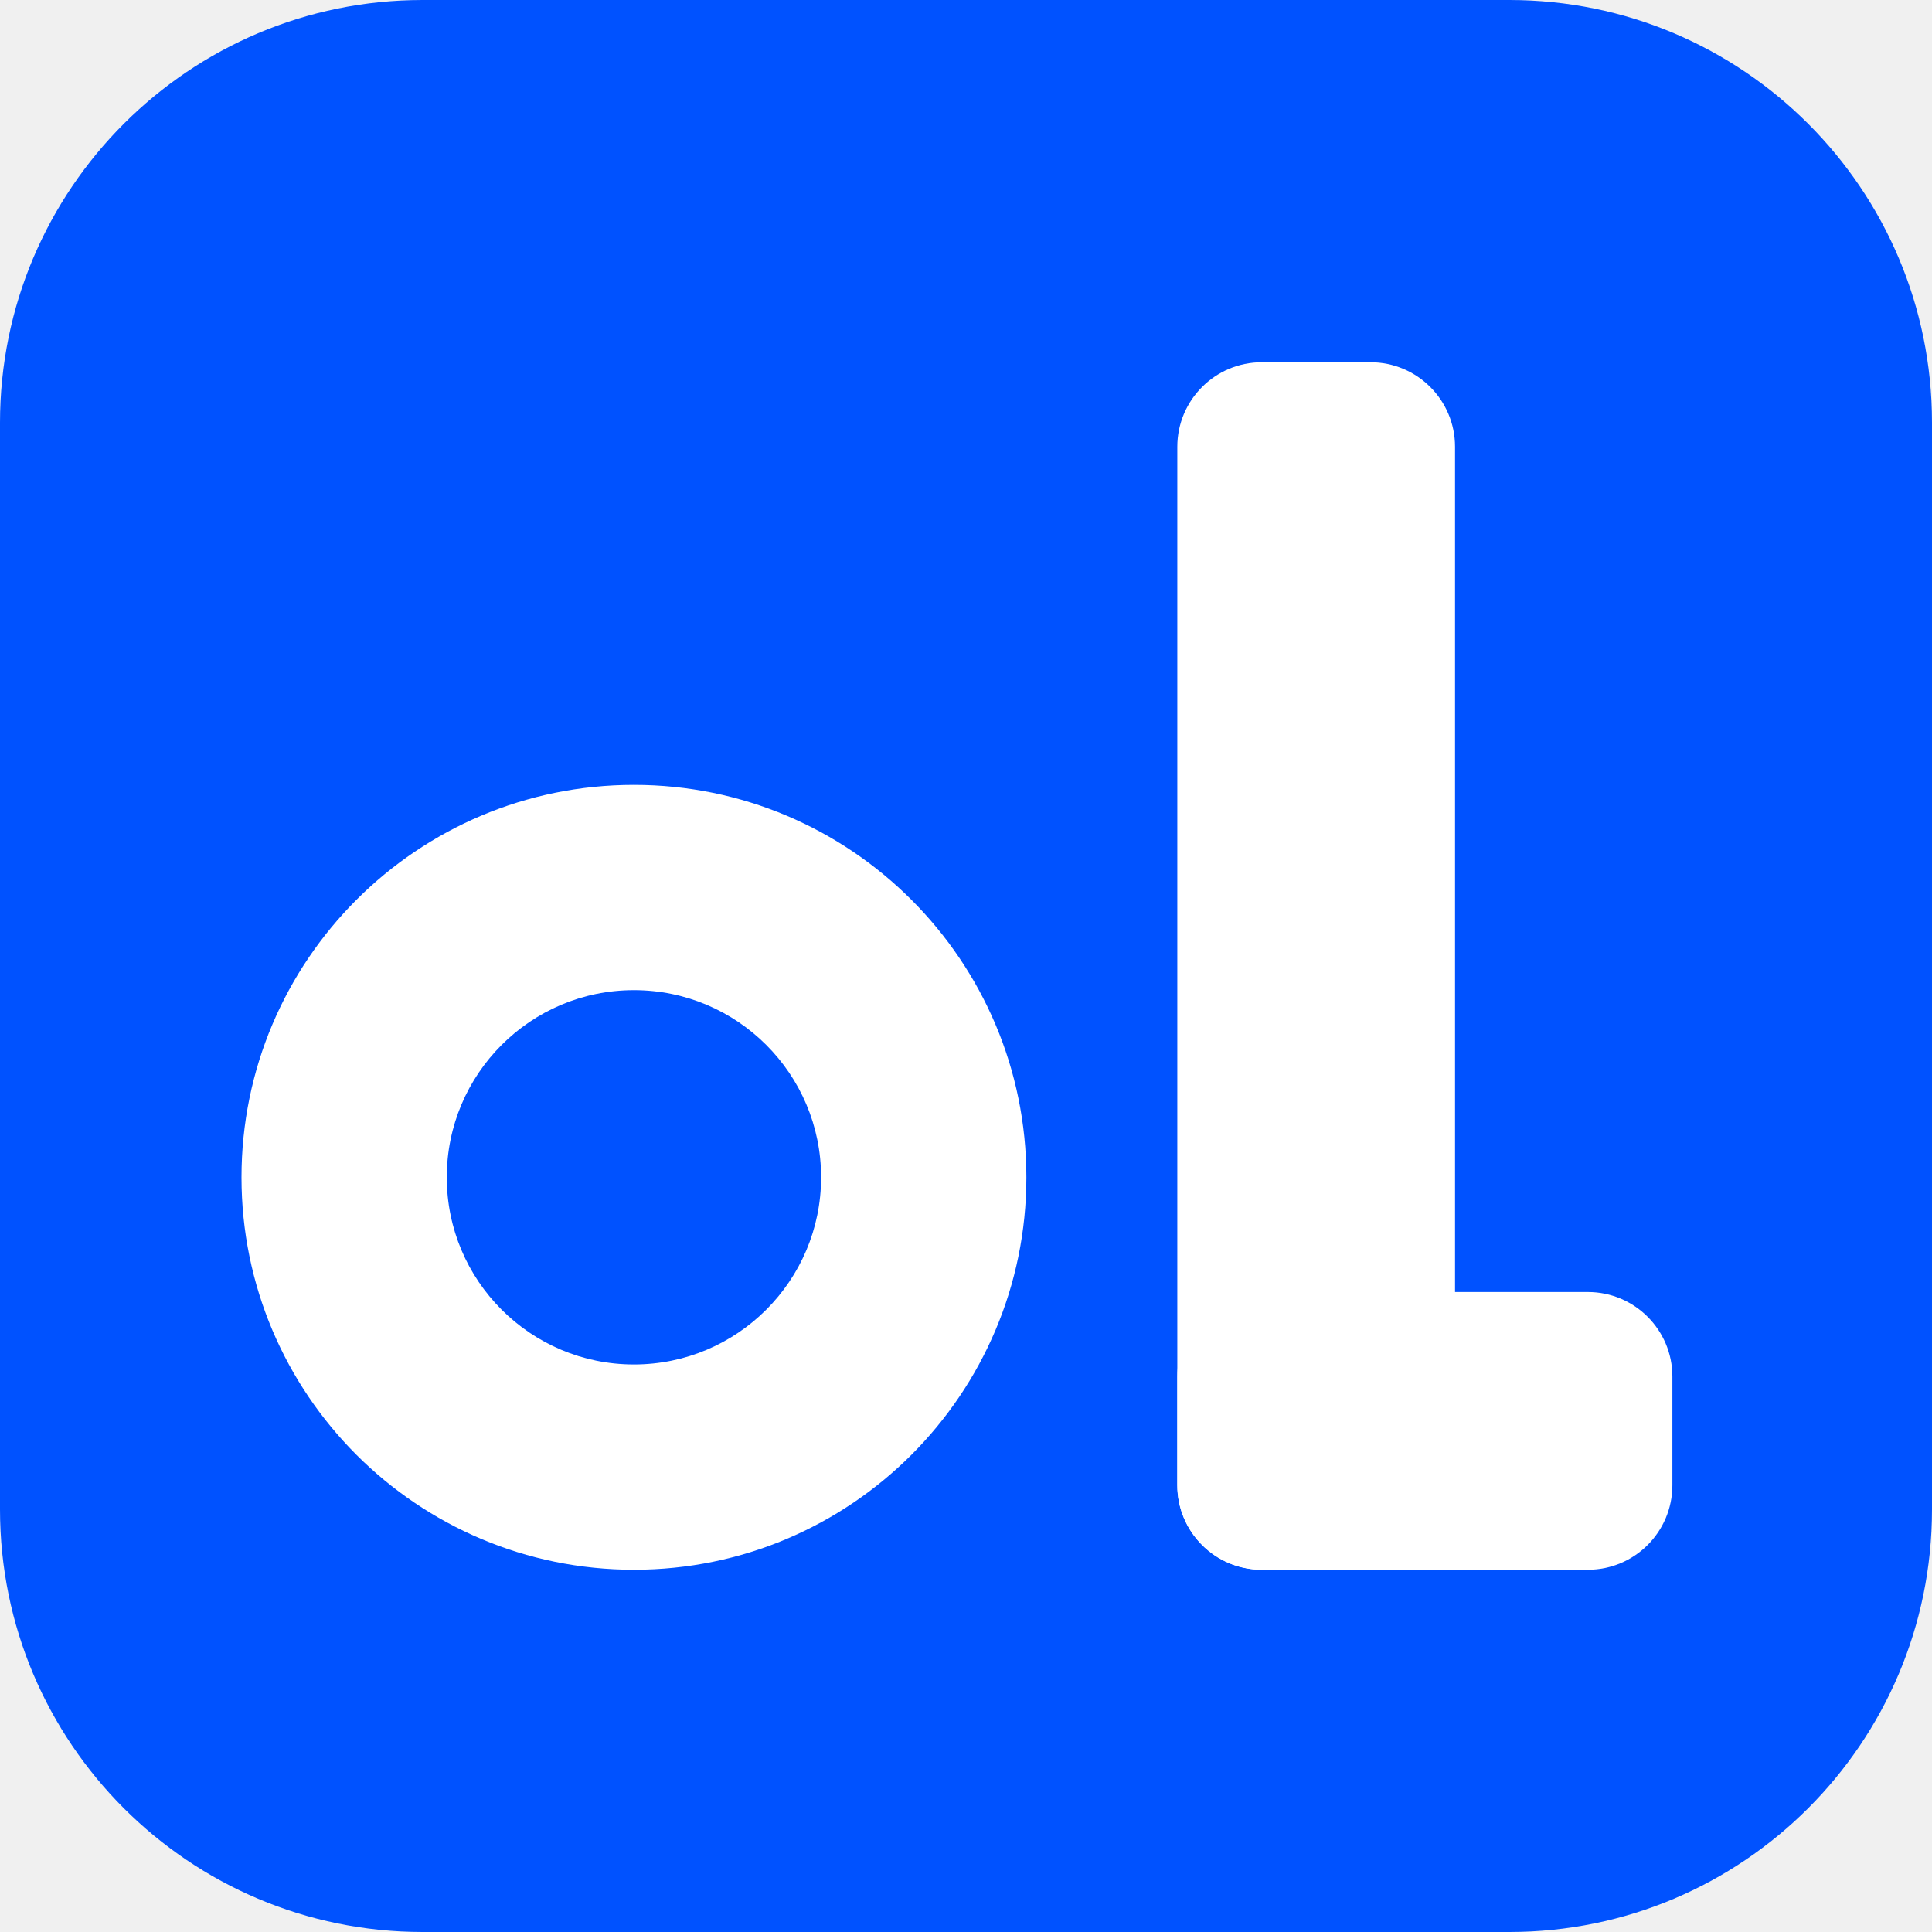
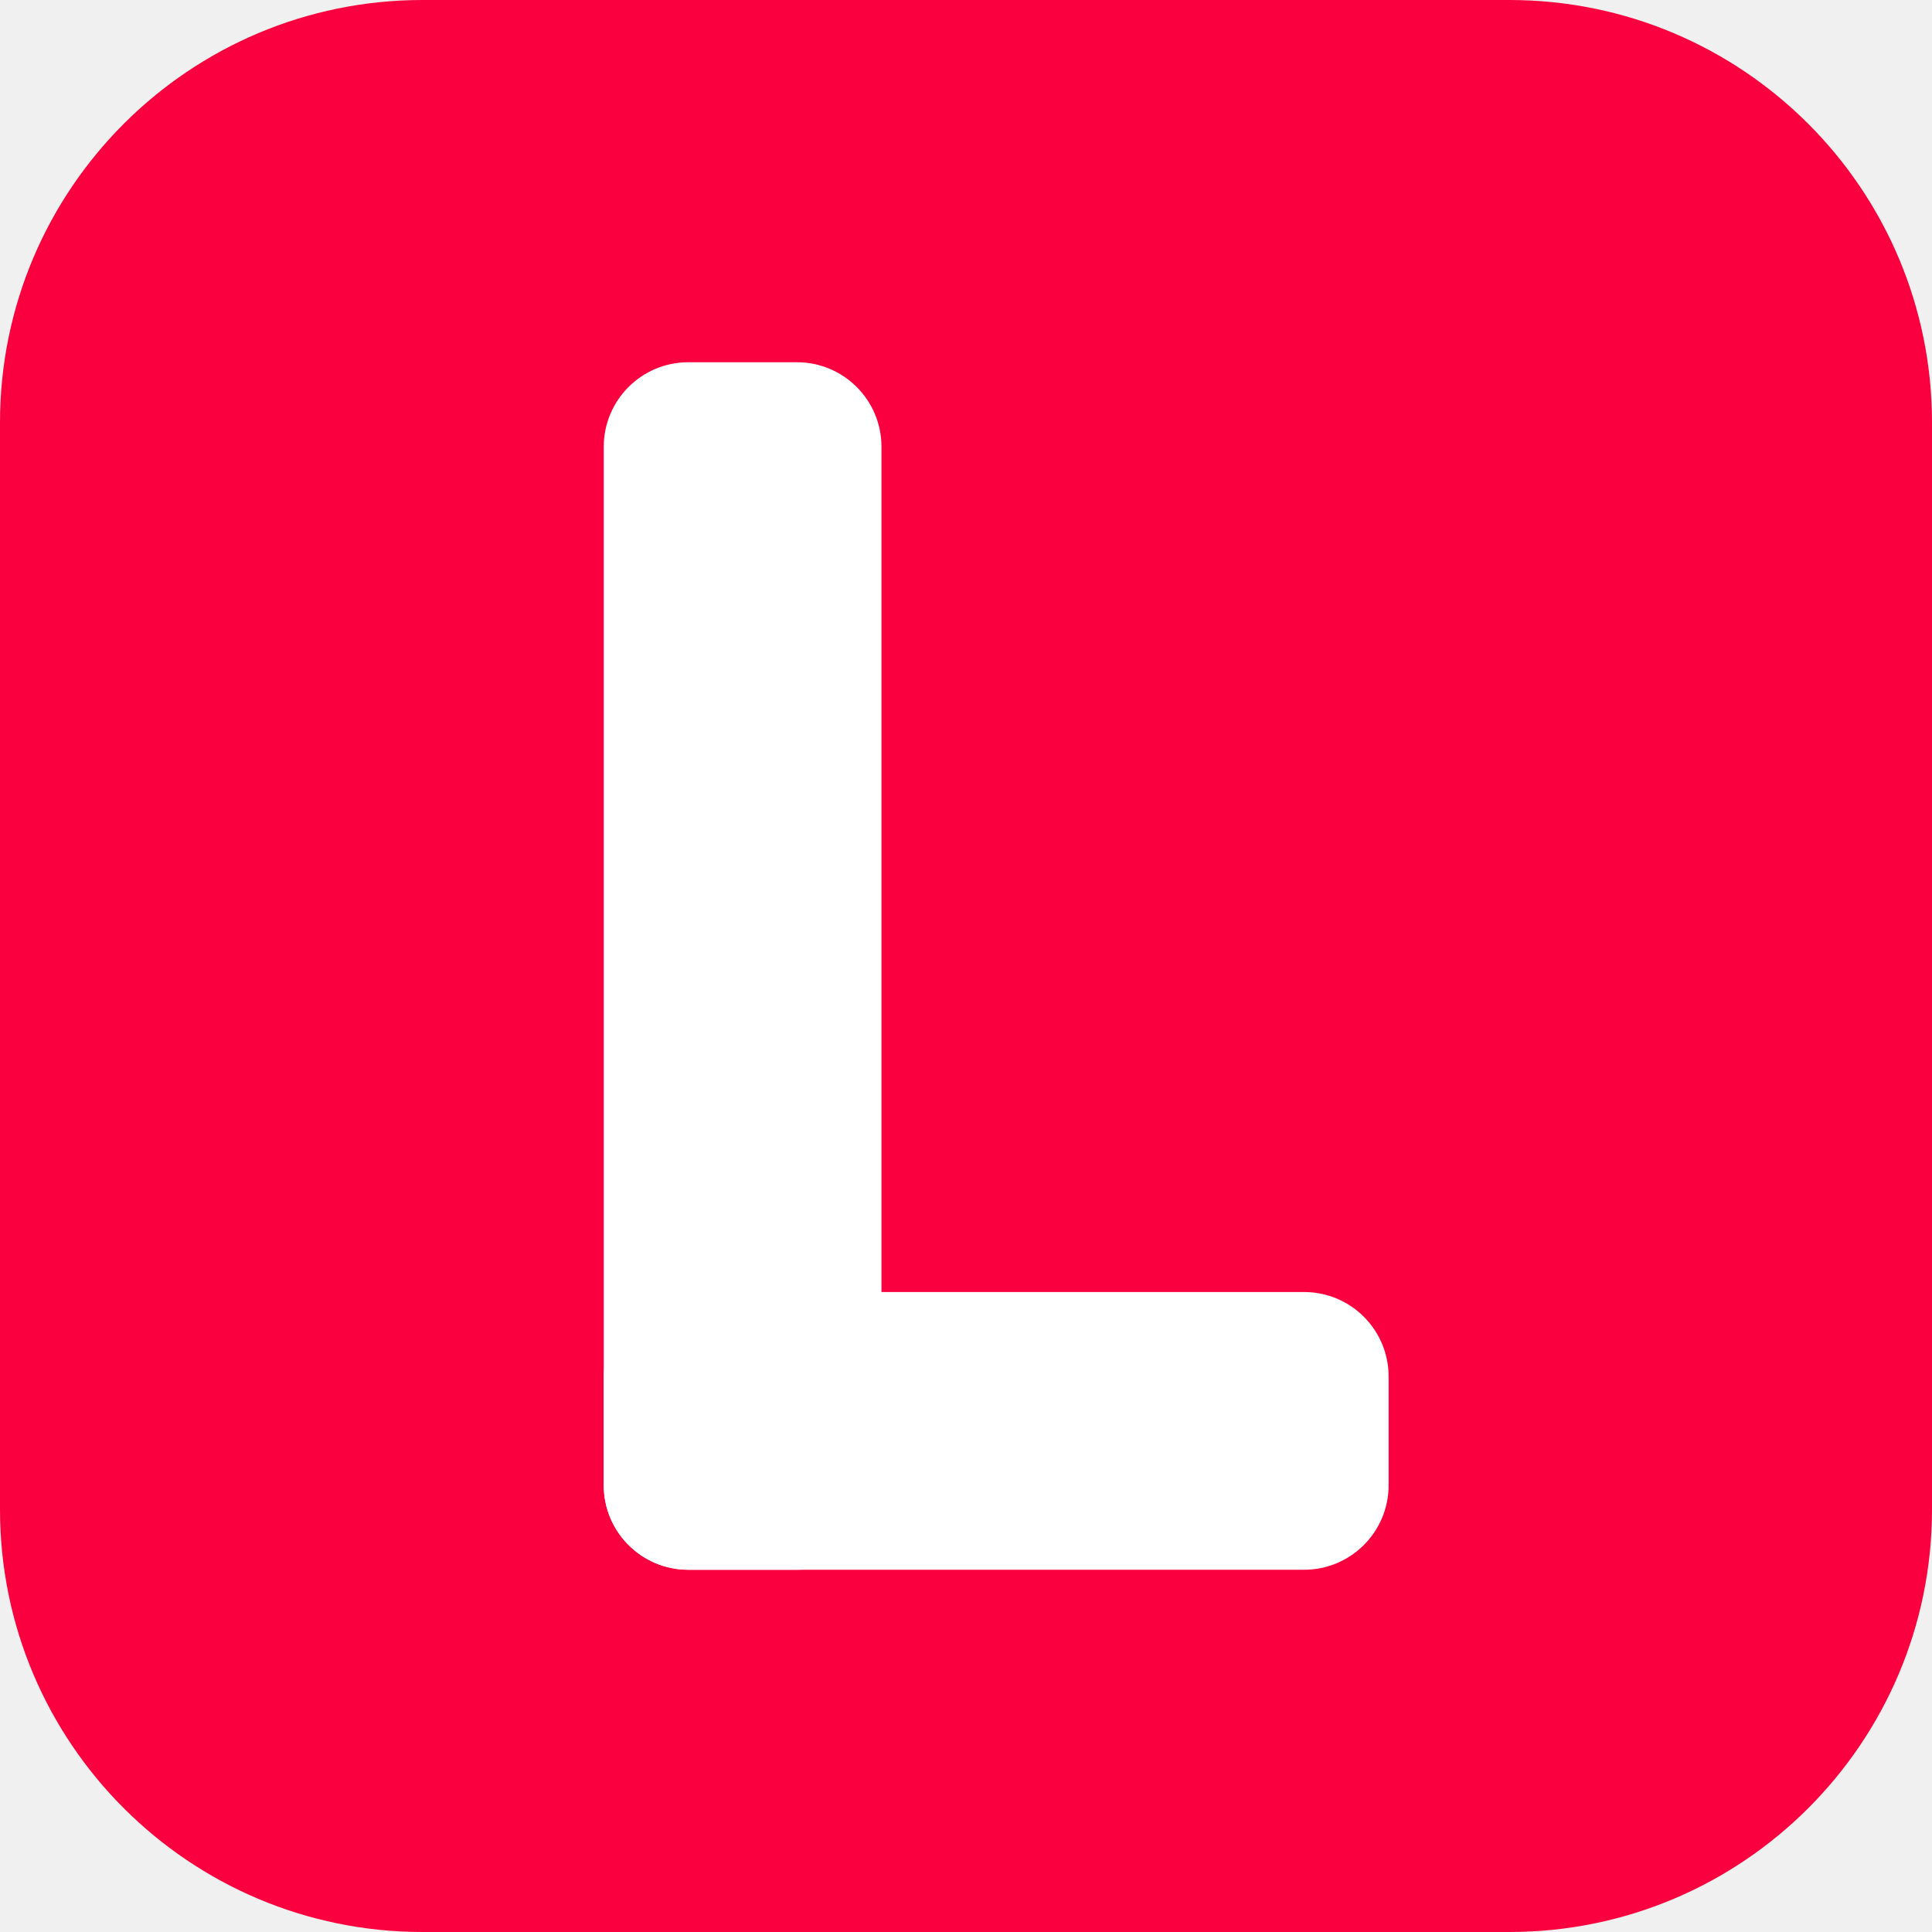
<svg xmlns="http://www.w3.org/2000/svg" viewBox="0 0 32 32" width="32" height="32">
-   <rect width="32" height="32" rx="7" fill="#0052FF" />
-   <path fill="#FFFFFF" fill-rule="evenodd" d="M10.5 13a6.5 6.5 0 1 1 0 13a6.5 6.5 0 1 1 0-13ZM10.5 16.4a3.1 3.1 0 1 0 0 6.2a3.1 3.1 0 1 0 0-6.2Z" />
-   <rect x="19.5" y="6" width="4.6" height="20" rx="1.4" fill="#FFFFFF" />
-   <rect x="19.5" y="21.4" width="8.2" height="4.6" rx="1.4" fill="#FFFFFF" />
+   <rect width="32" height="32" rx="7" fill="#FA003E" />
+   <rect x="10" y="6" width="4.6" height="20" rx="1.4" fill="#FFFFFF" />
+   <rect x="10" y="21.4" width="13" height="4.6" rx="1.4" fill="#FFFFFF" />
</svg>
